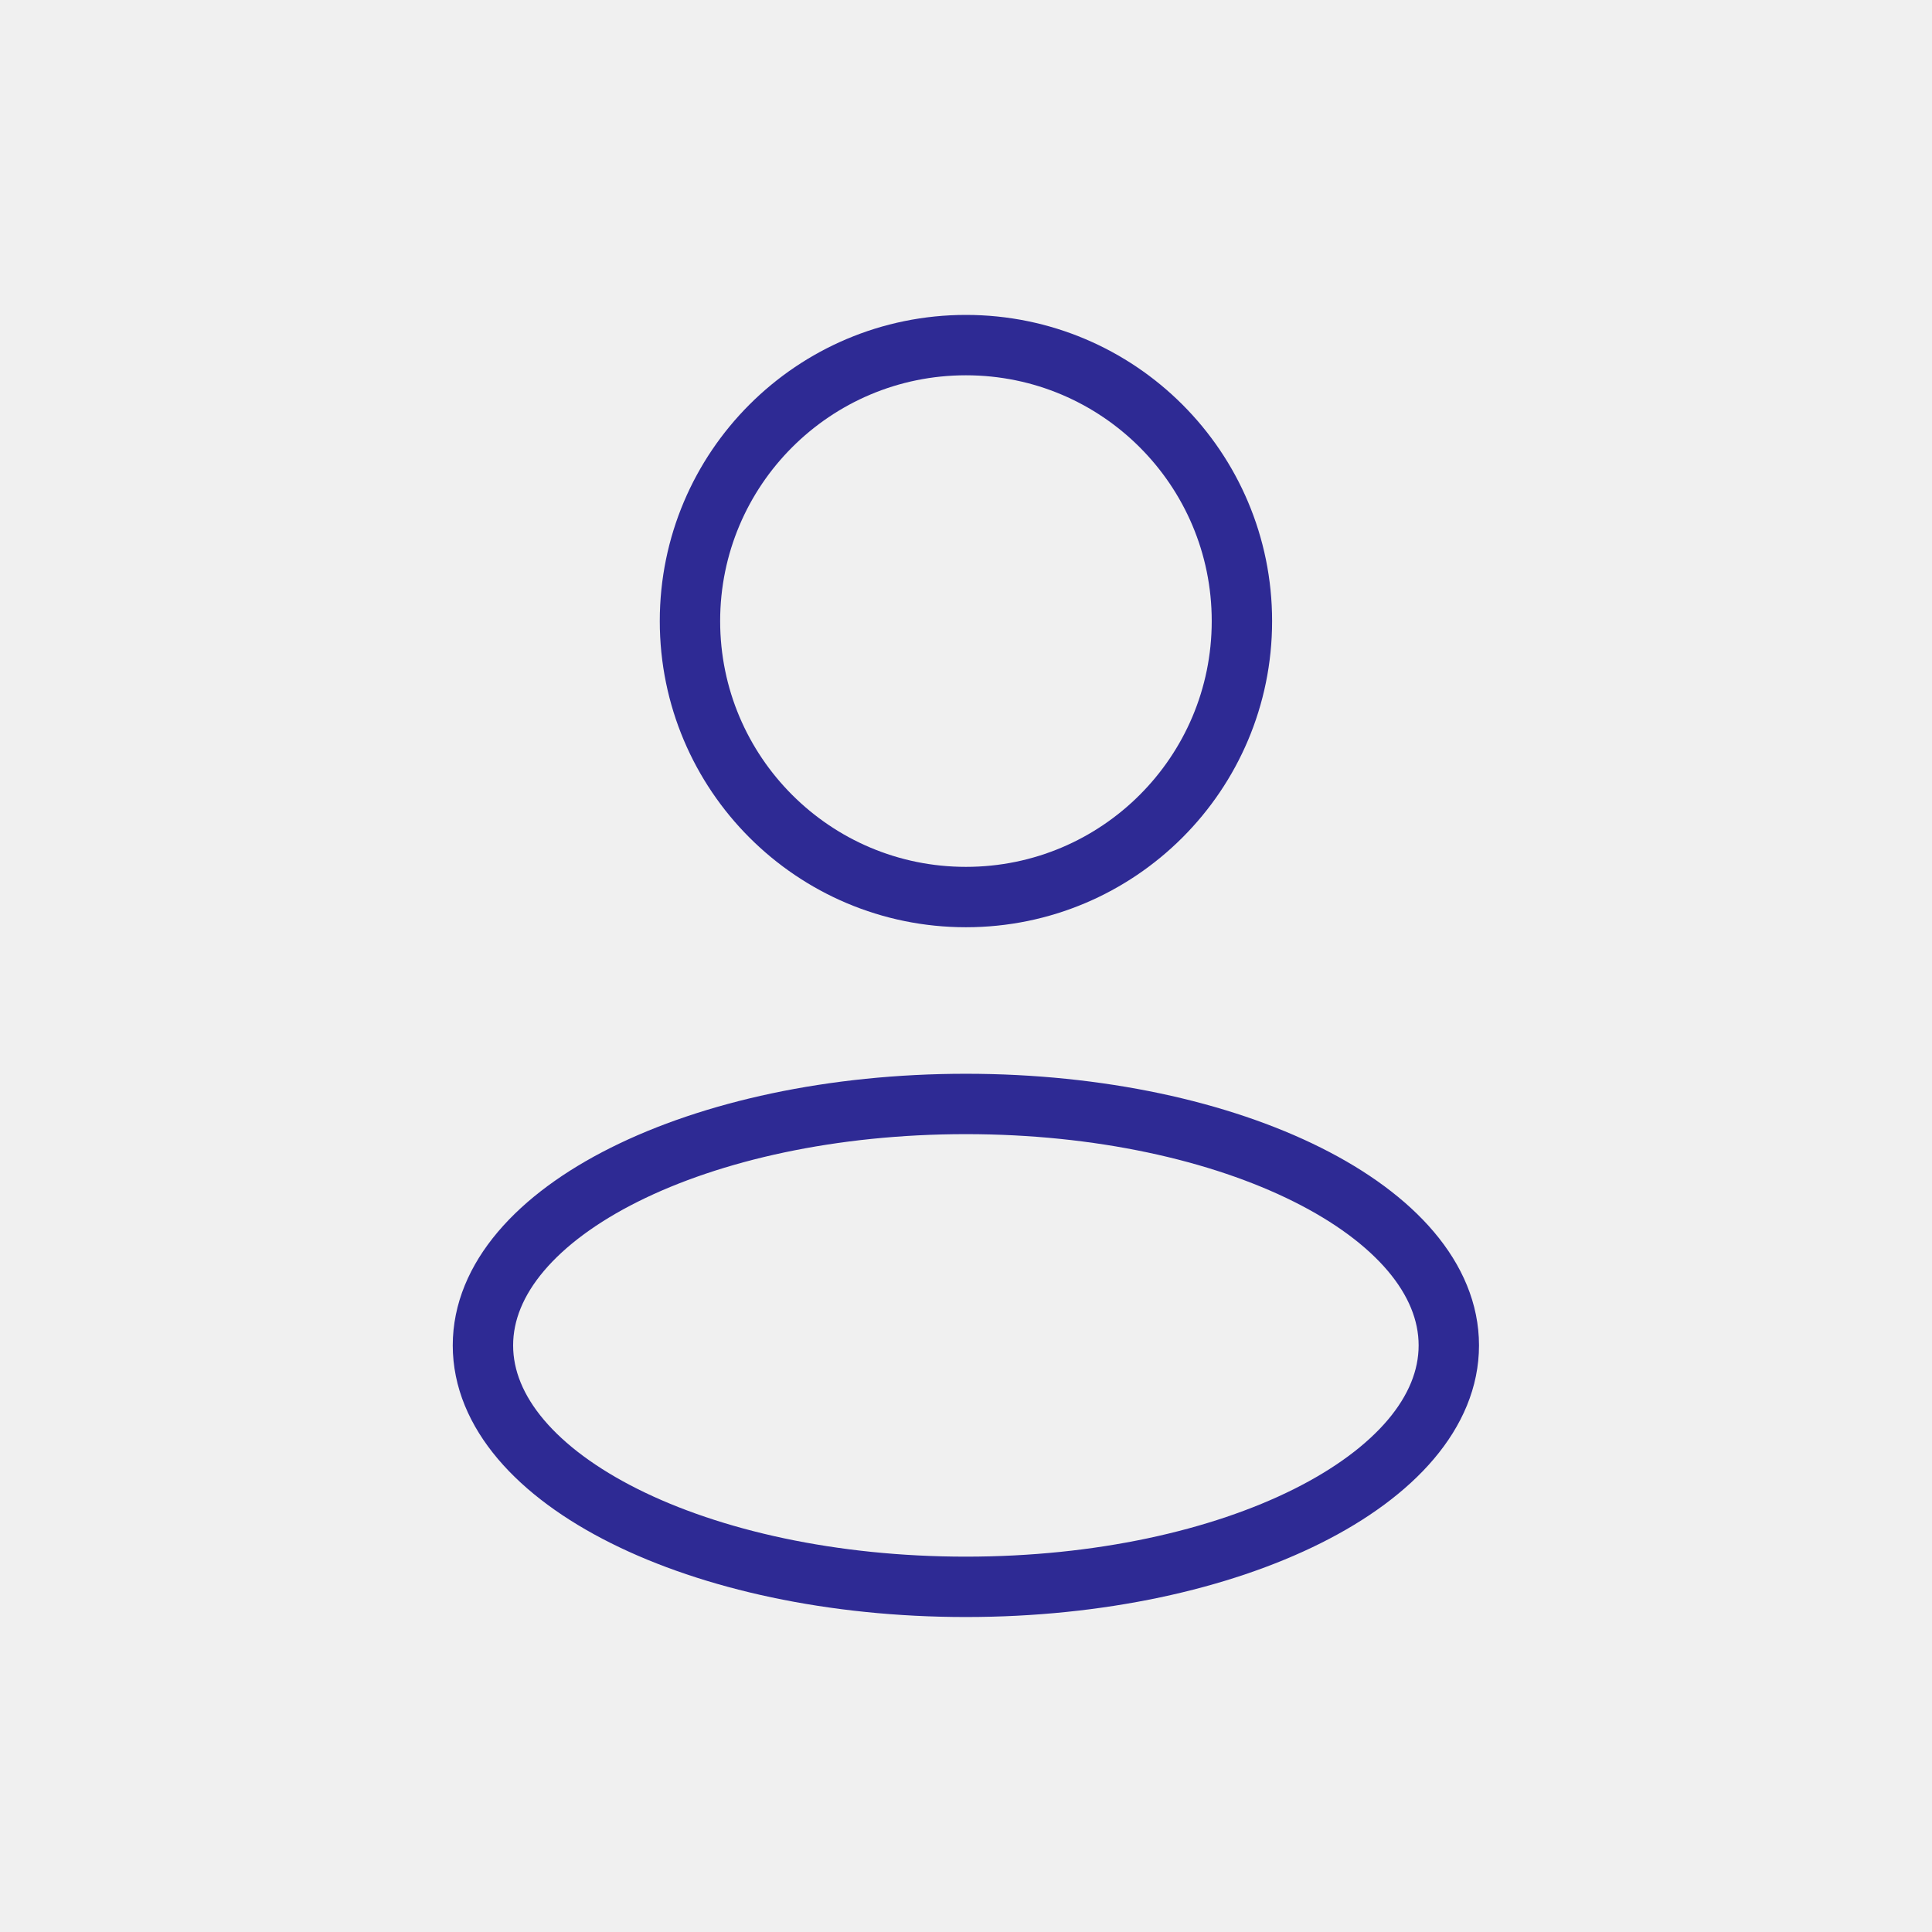
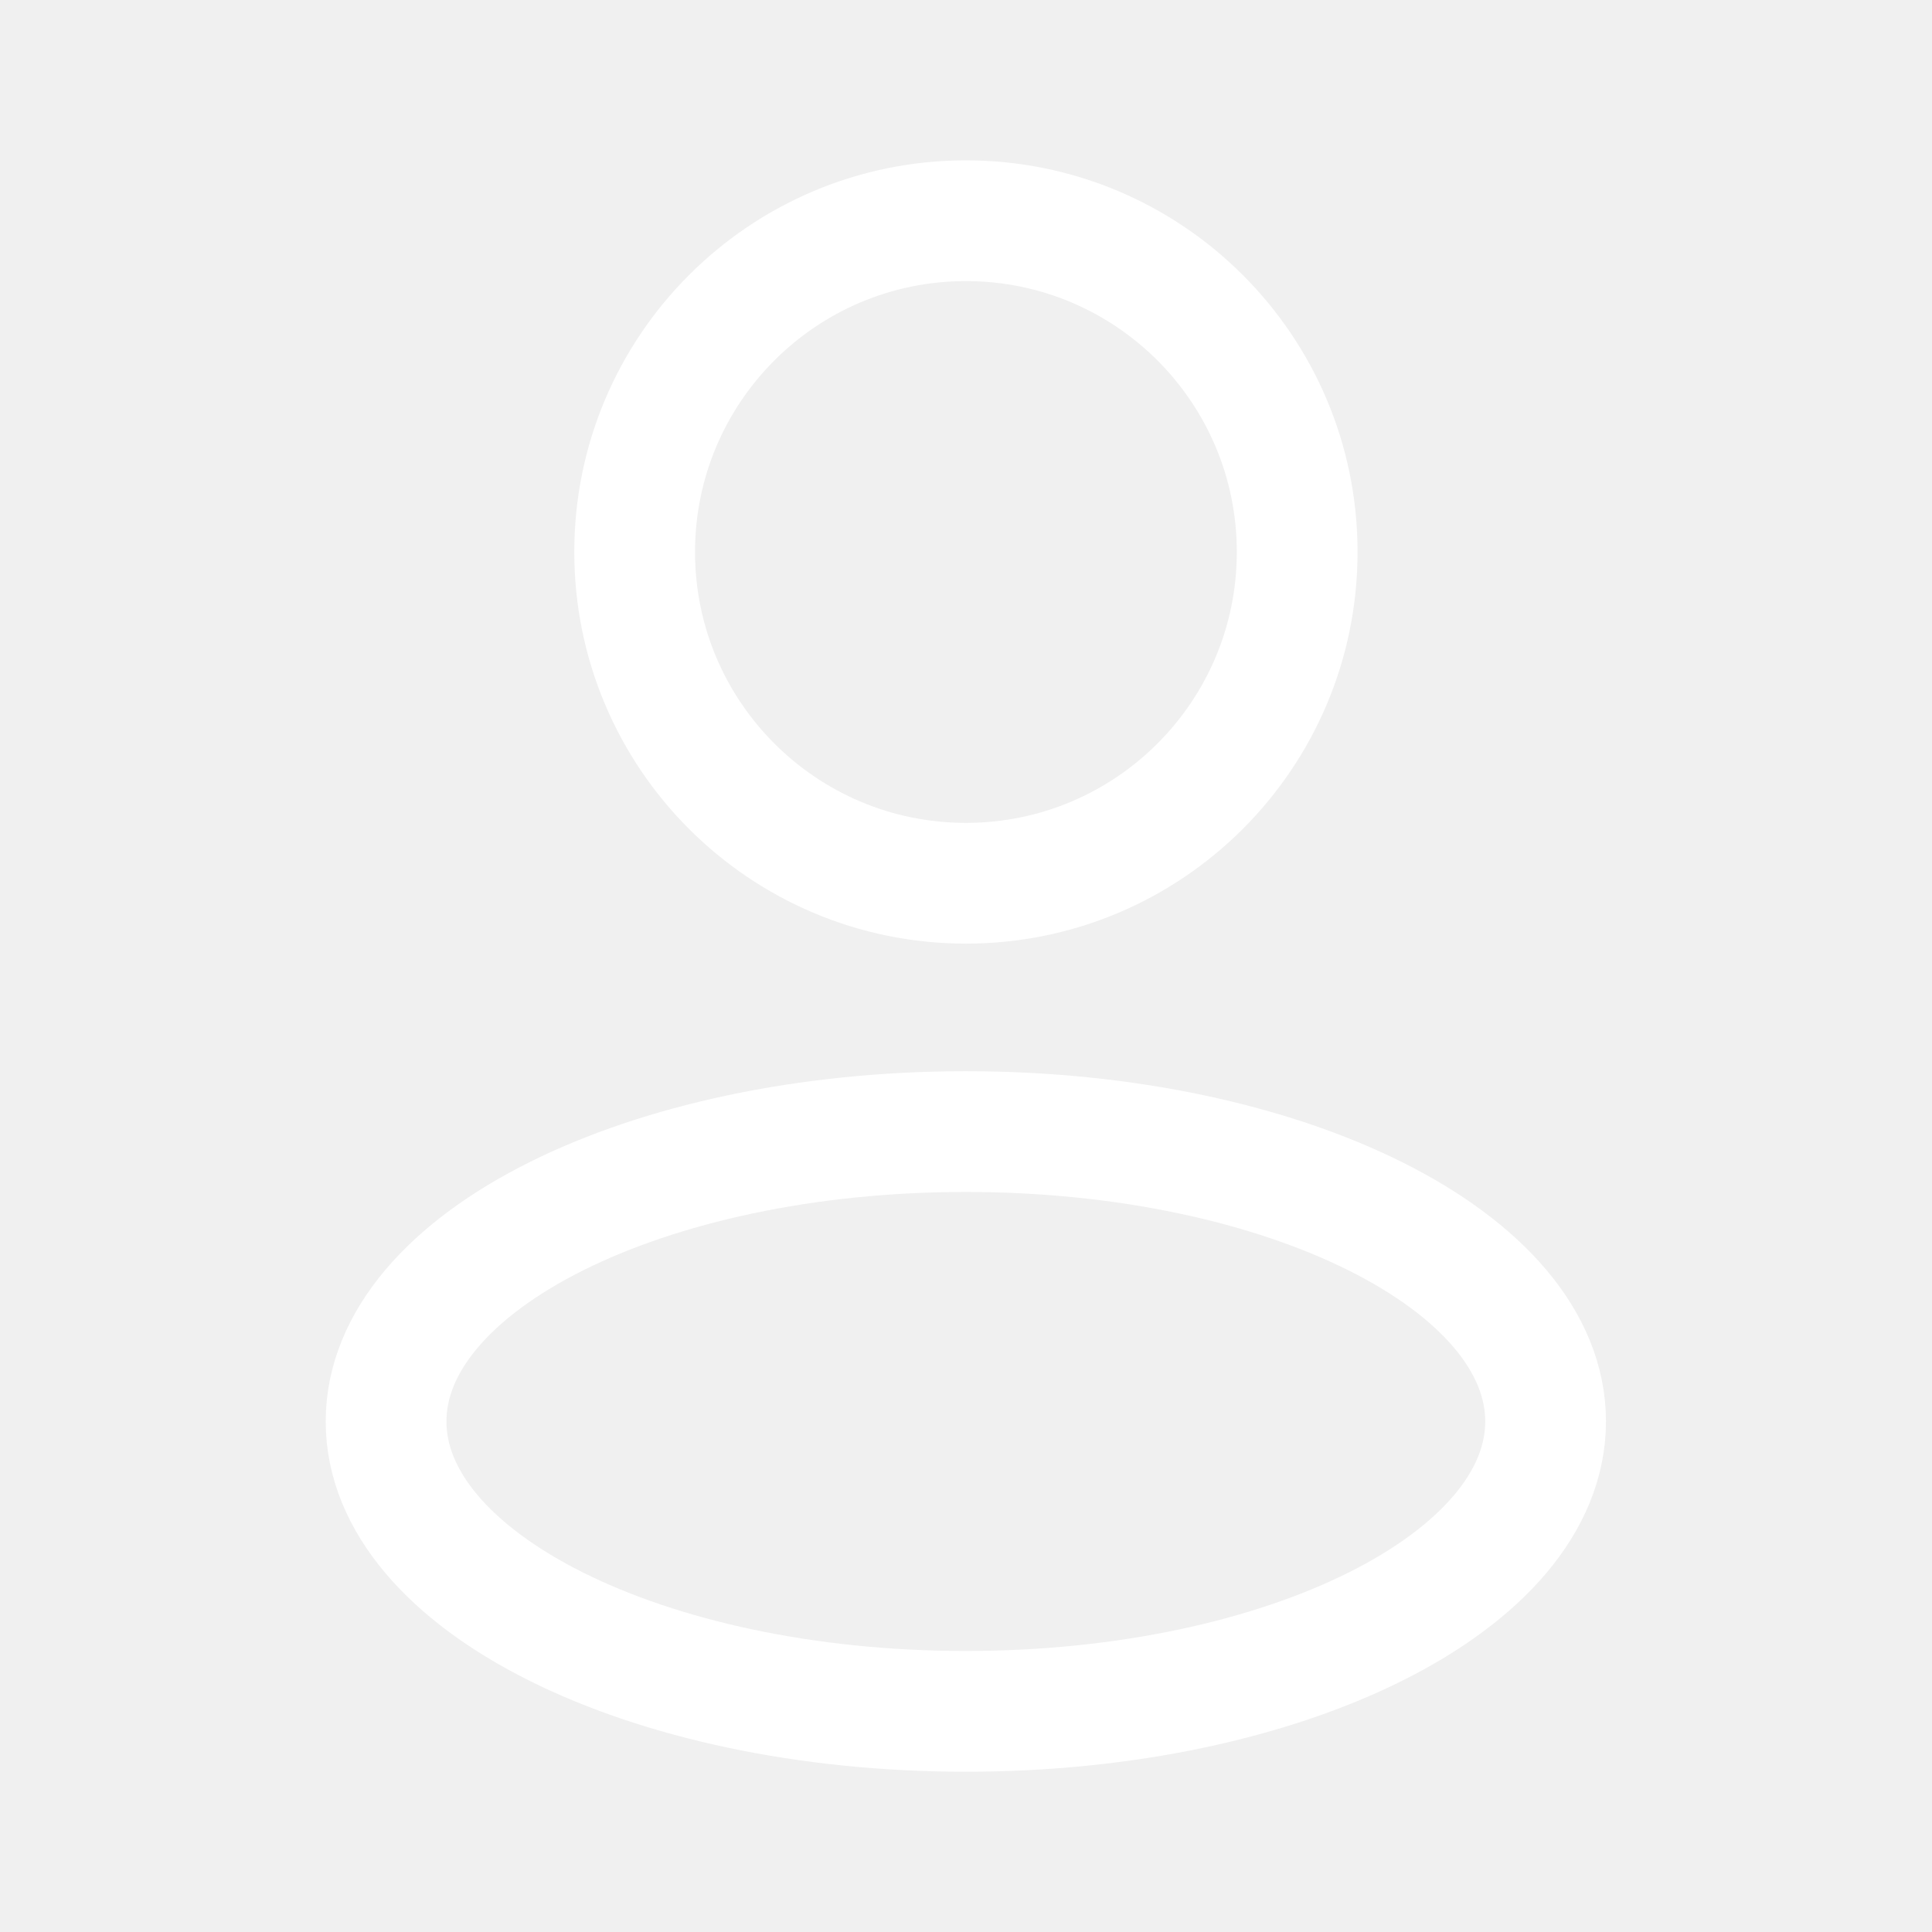
- <svg xmlns="http://www.w3.org/2000/svg" width="32" height="32" viewBox="0 0 32 32" fill="none">
-   <ellipse cx="15.998" cy="22.284" rx="7.999" ry="3.999" stroke="#2E2A94" stroke-linejoin="round" />
-   <circle cx="15.999" cy="10.287" r="4.571" stroke="#2E2A94" stroke-linejoin="round" />
+ <svg xmlns="http://www.w3.org/2000/svg" width="24" height="24" viewBox="0 0 24 24" fill="none">
+   <ellipse cx="11.998" cy="17.658" rx="7.202" ry="3.601" stroke="white" stroke-width="1.5" stroke-linecap="round" stroke-linejoin="round" />
+   <circle cx="11.999" cy="6.857" r="4.115" stroke="white" stroke-width="1.5" stroke-linecap="round" stroke-linejoin="round" />
</svg>
